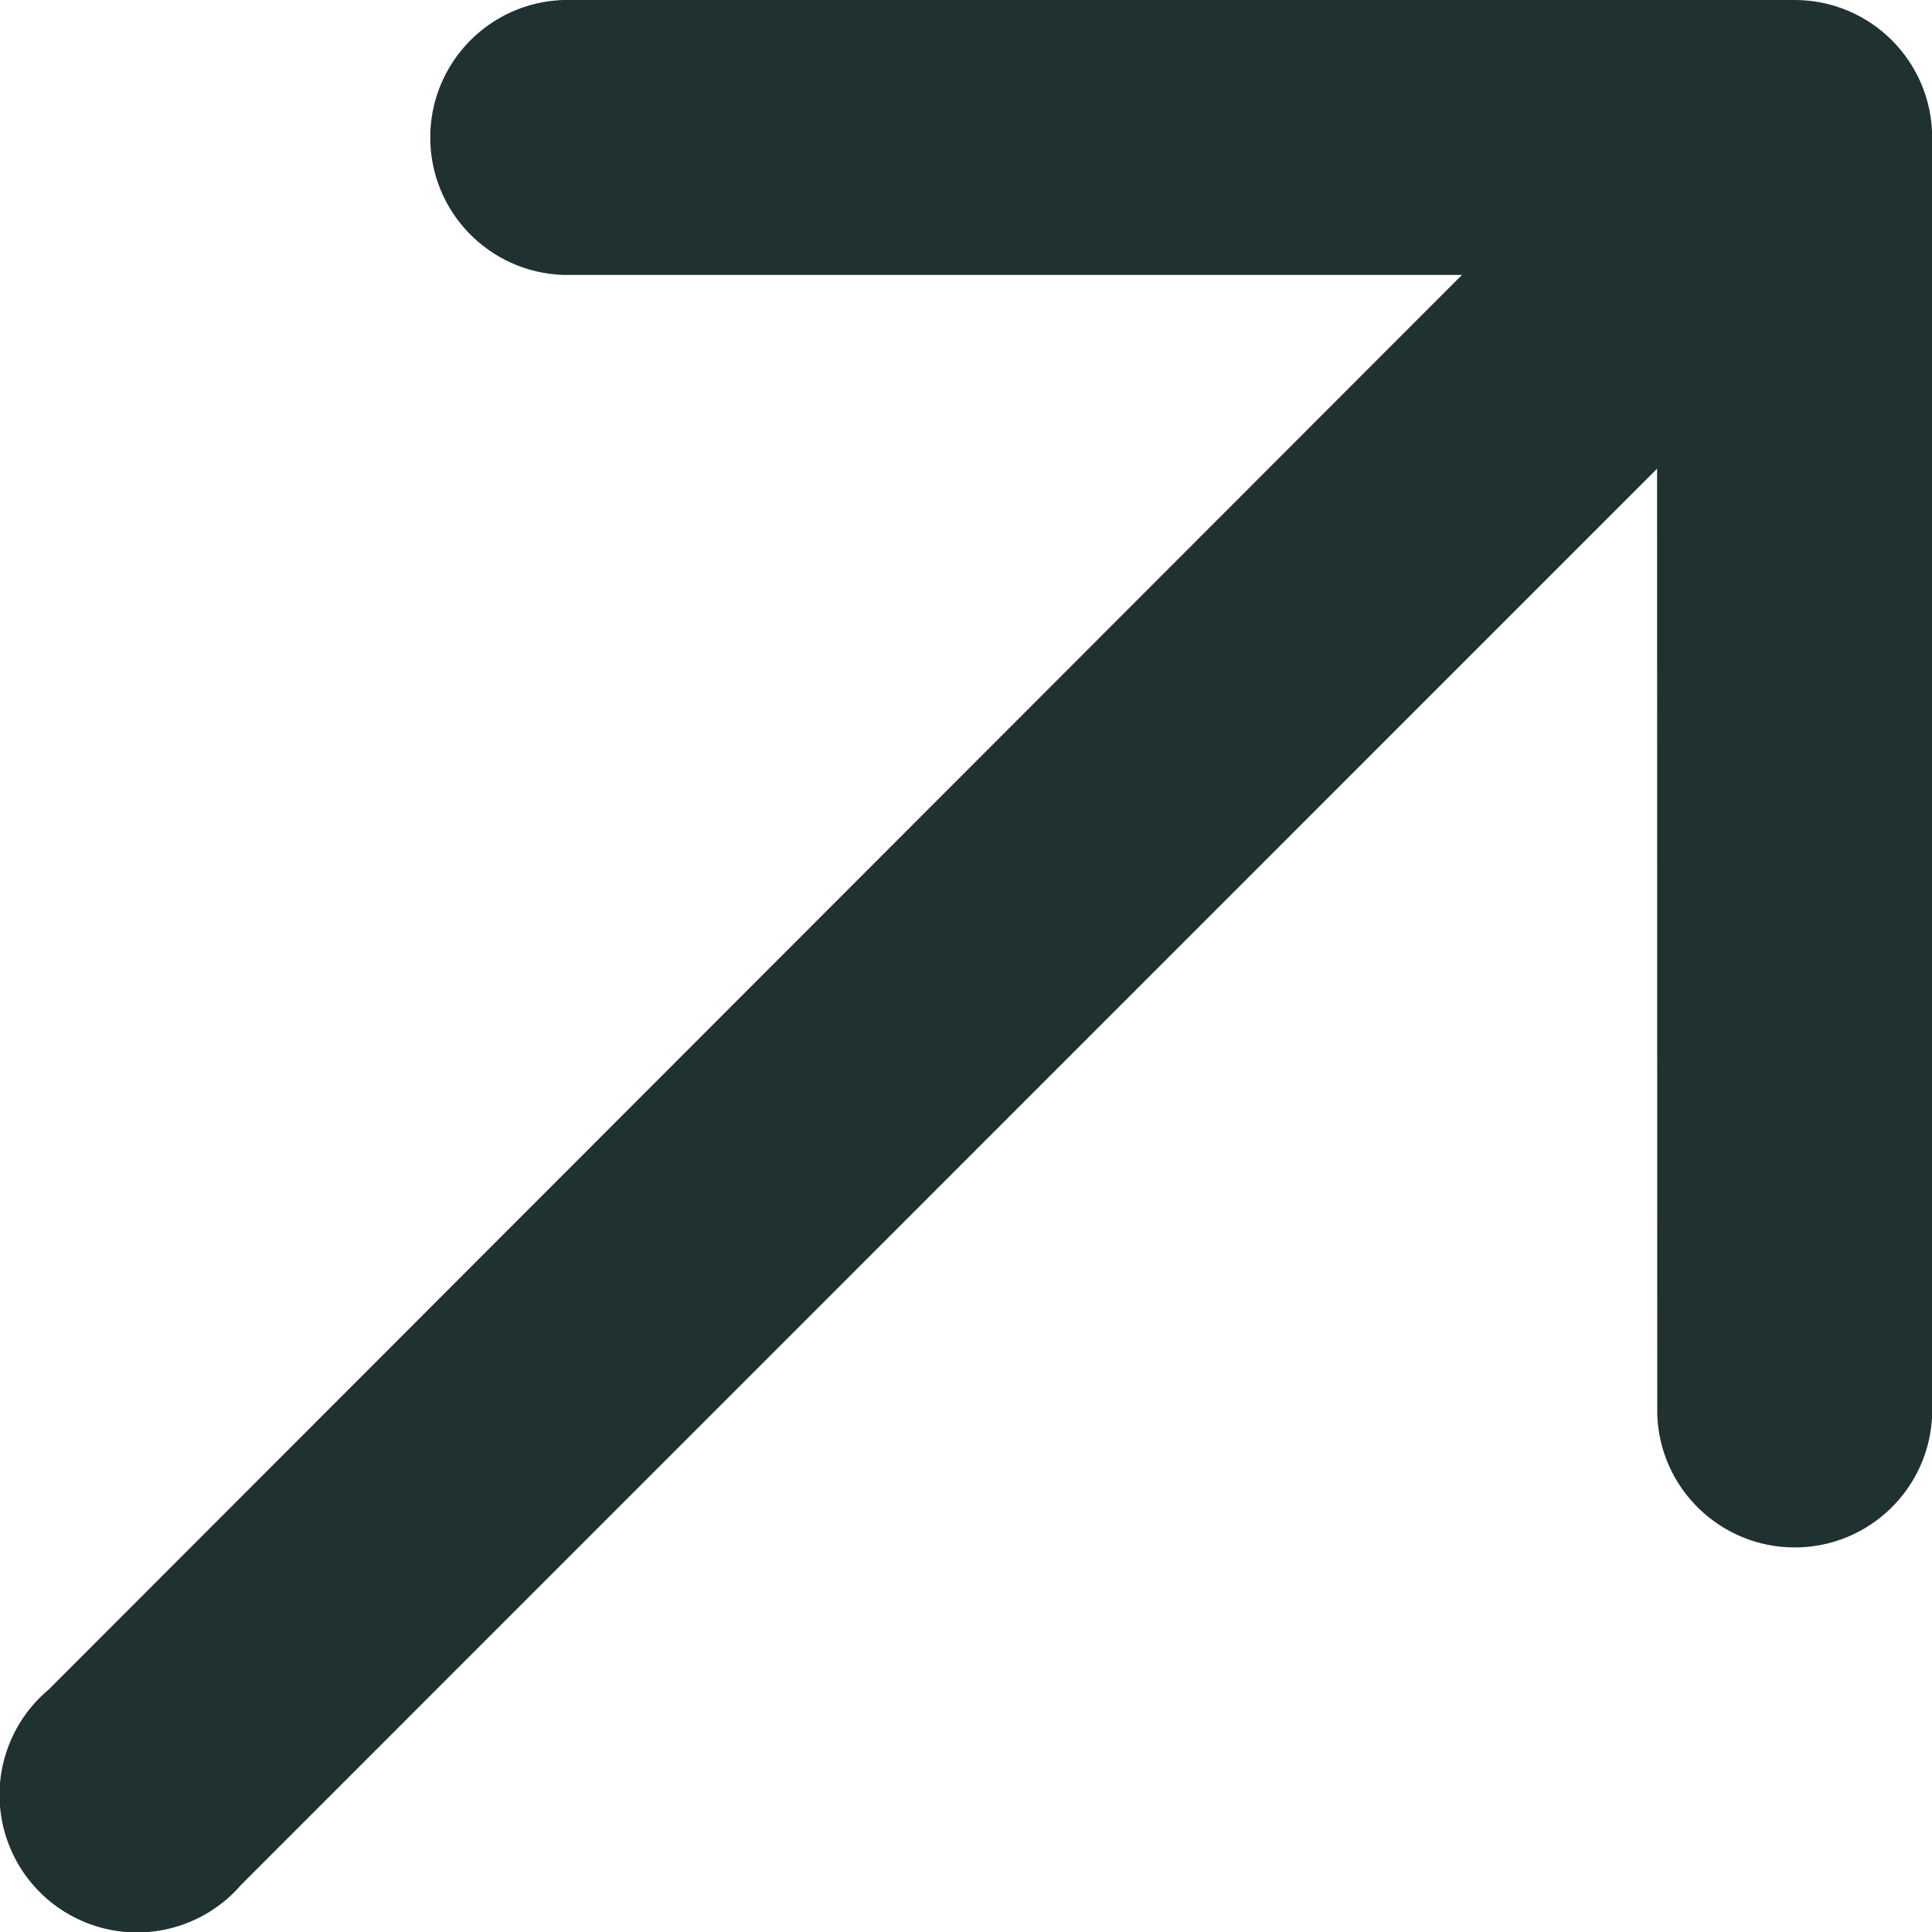
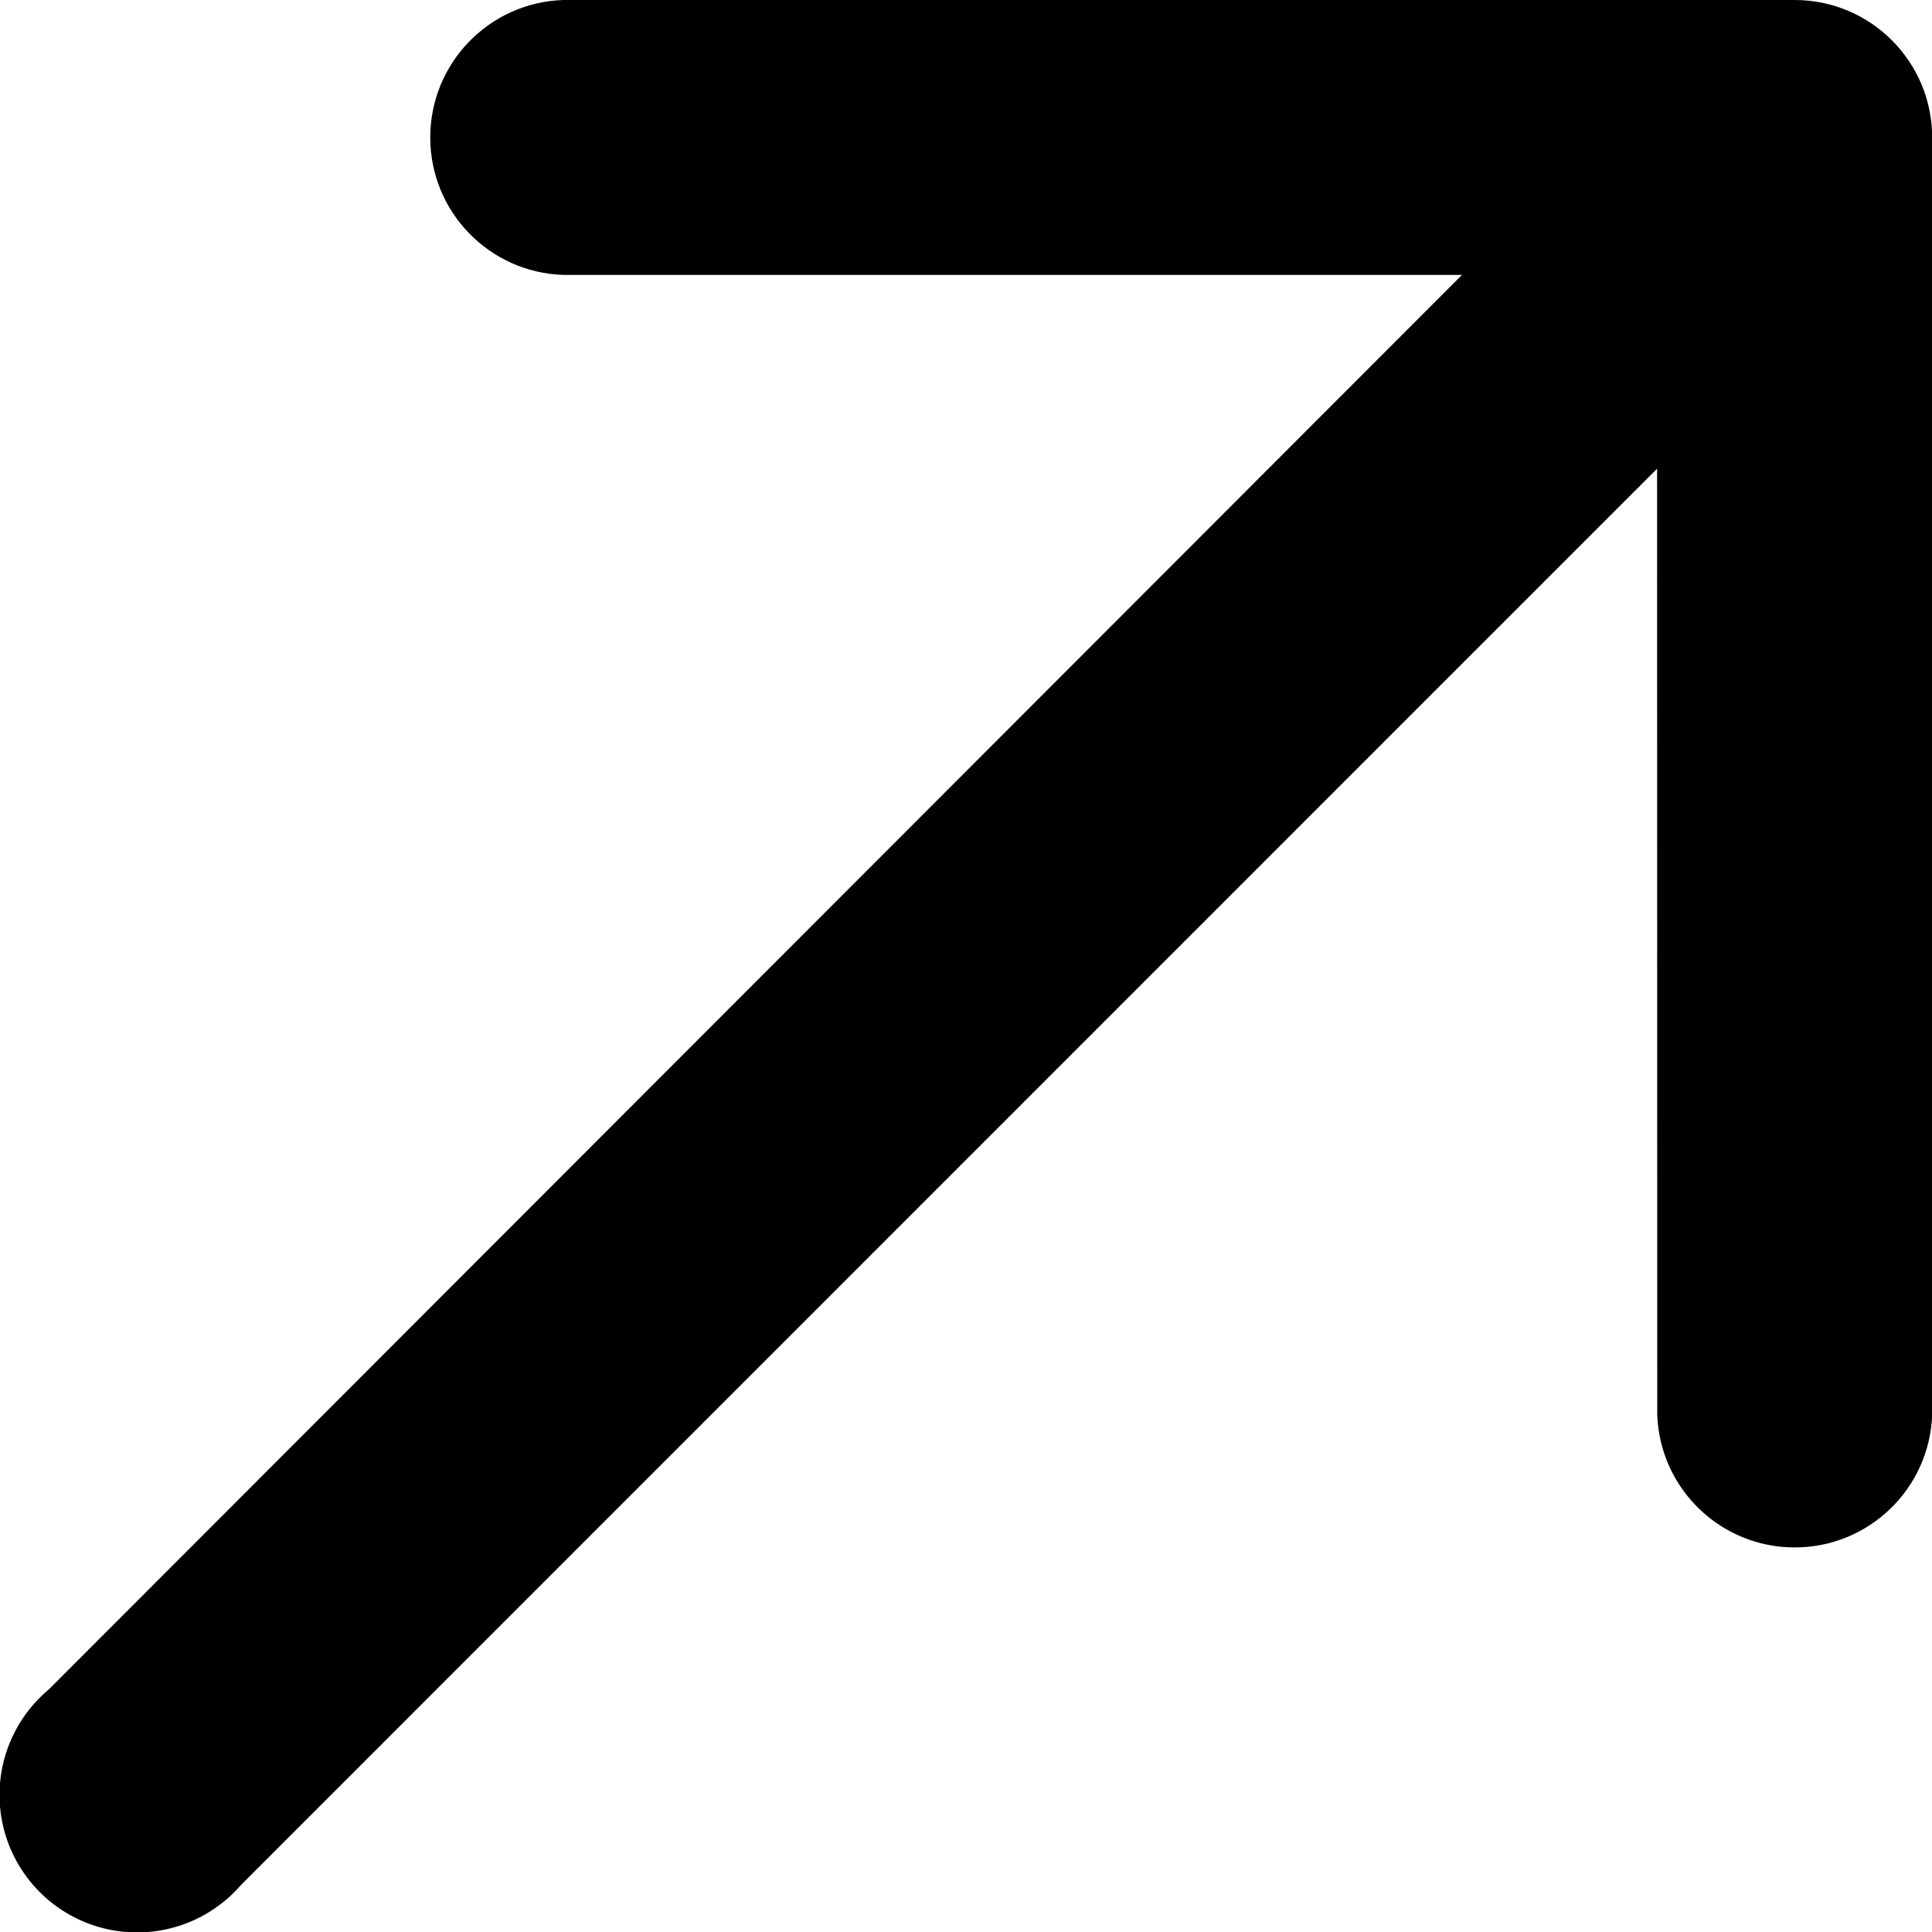
- <svg xmlns="http://www.w3.org/2000/svg" width="11.715" height="11.715" viewBox="0 0 11.715 11.715">
-   <g id="MB_icon_black_external" data-name="MB/icon/black/external" transform="translate(-117.692 -1133.592)">
-     <path id="Path_43" data-name="Path 43" d="M16.993,5.842,8.408,14.428a.834.834,0,1,1-1.167-1.184L15.81,4.667H10.359a.834.834,0,0,1,0-1.667h7.468a.834.834,0,0,1,.834.834v7.744a.834.834,0,0,1-1.667,0Z" transform="translate(110.747 1130.592)" fill="#203131" />
+ <svg xmlns="http://www.w3.org/2000/svg" width="11.715" height="11.715">
+   <g data-name="MB/icon/black/external">
+     <path data-name="Path 43" d="M10.048 2.842l-8.585 8.586a.834.834 0 1 1-1.167-1.184l8.569-8.577H3.414a.834.834 0 0 1 0-1.667h7.468a.834.834 0 0 1 .834.834v7.744a.834.834 0 0 1-1.667 0z" fill="currentColor" />
  </g>
</svg>
